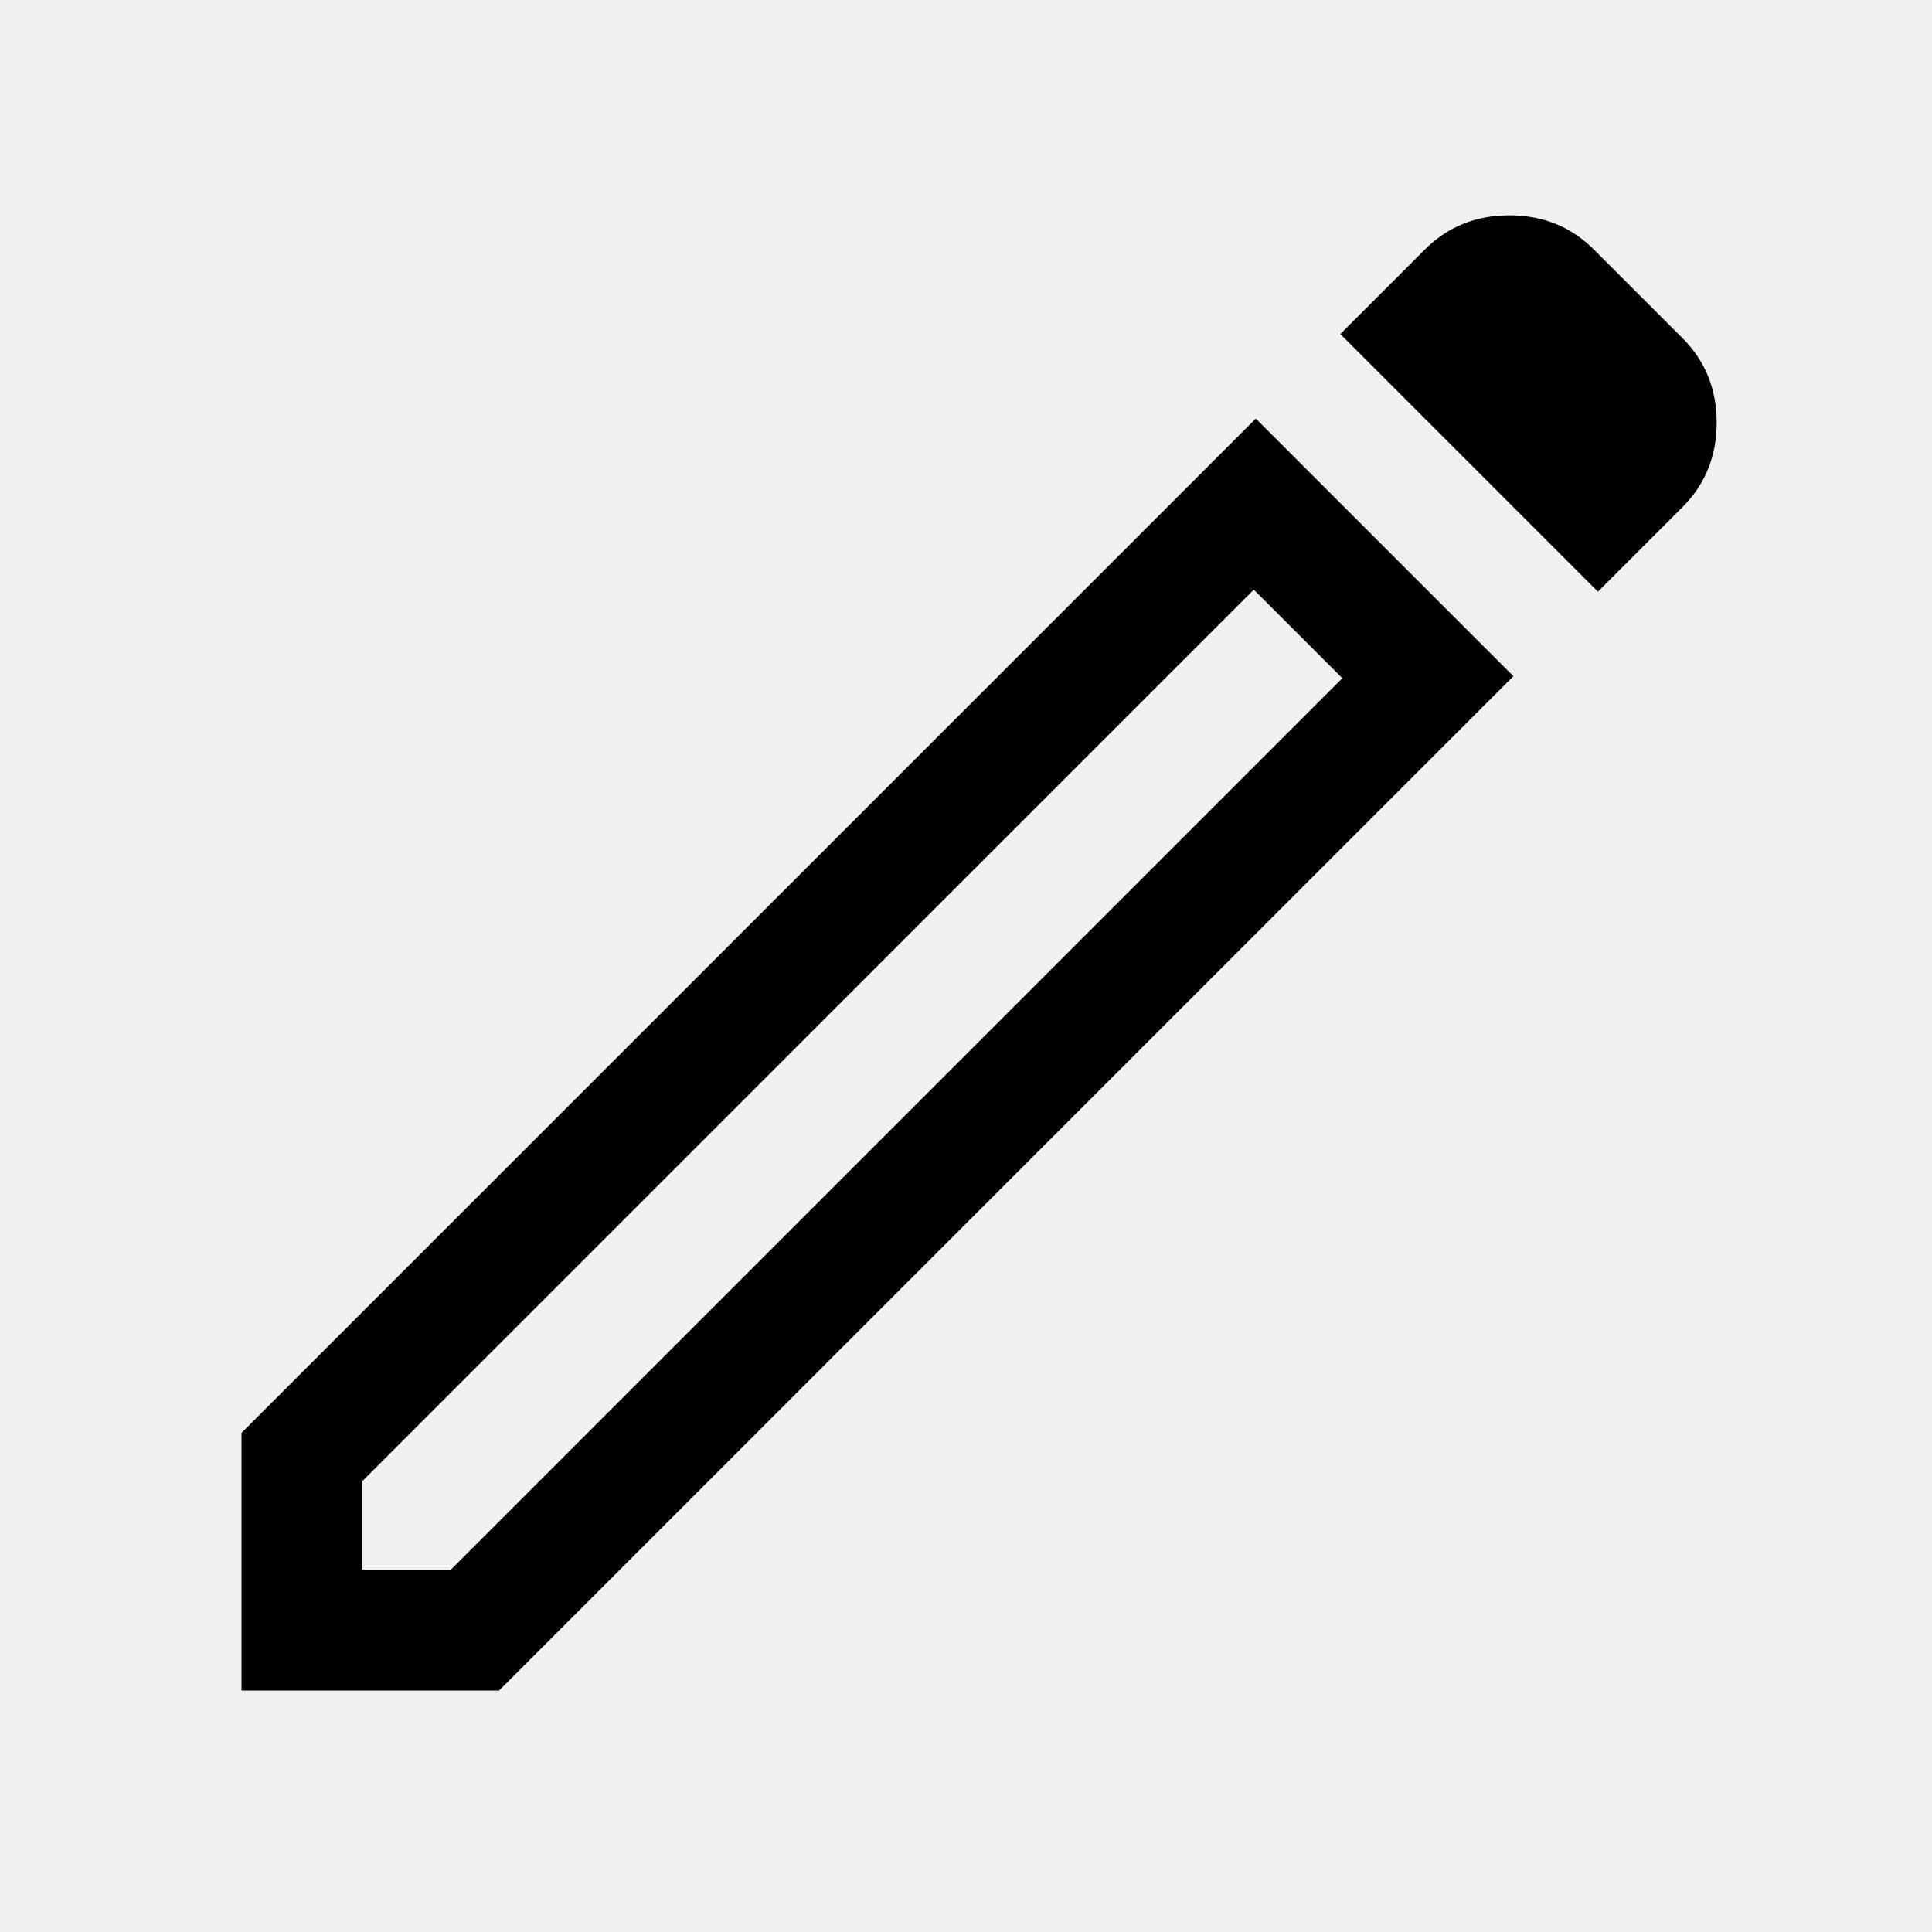
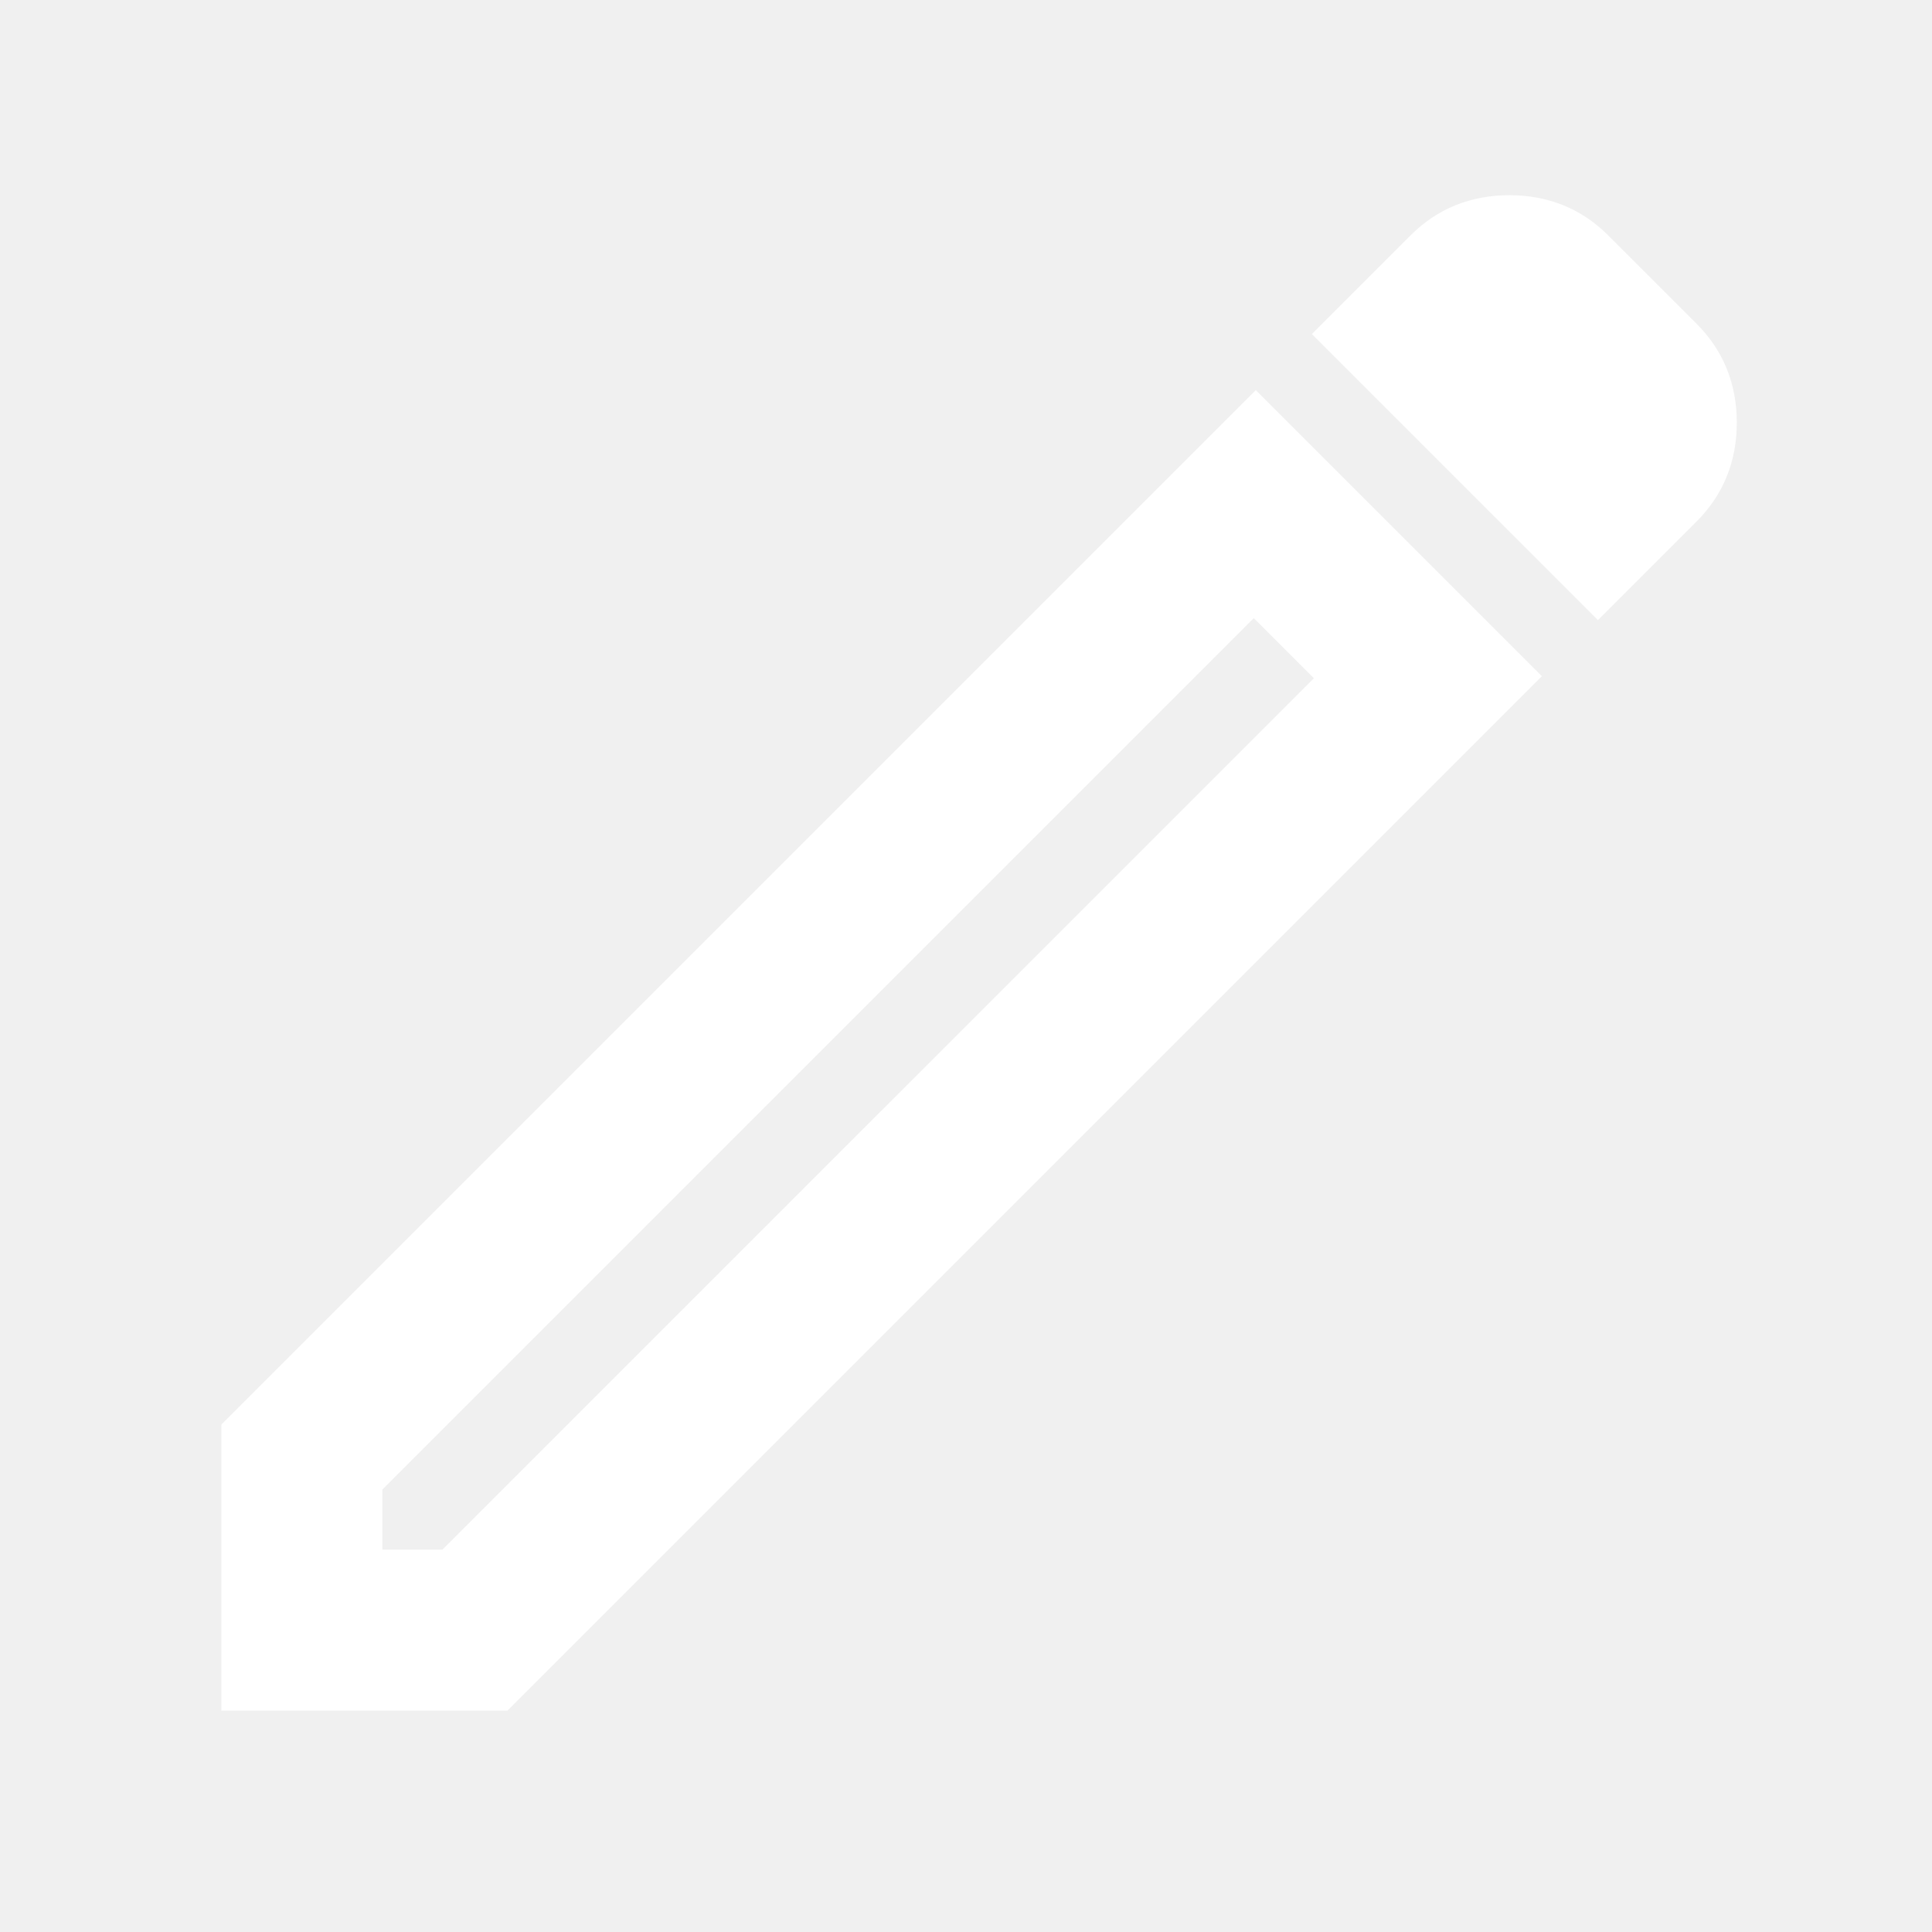
- <svg xmlns="http://www.w3.org/2000/svg" height="48" width="48">
+ <svg xmlns="http://www.w3.org/2000/svg" height="48" width="48" fill="#fff" stroke="#fff">
  <path d="M9 39h2.2l22.15-22.15-2.2-2.2L9 36.8Zm30.7-24.3-6.4-6.4 2.1-2.1q.85-.85 2.1-.85t2.1.85l2.2 2.2q.85.85.85 2.1t-.85 2.1Zm-2.1 2.1L12.4 42H6v-6.4l25.2-25.2Zm-5.35-1.05-1.1-1.1 2.2 2.2Z" />
</svg>
